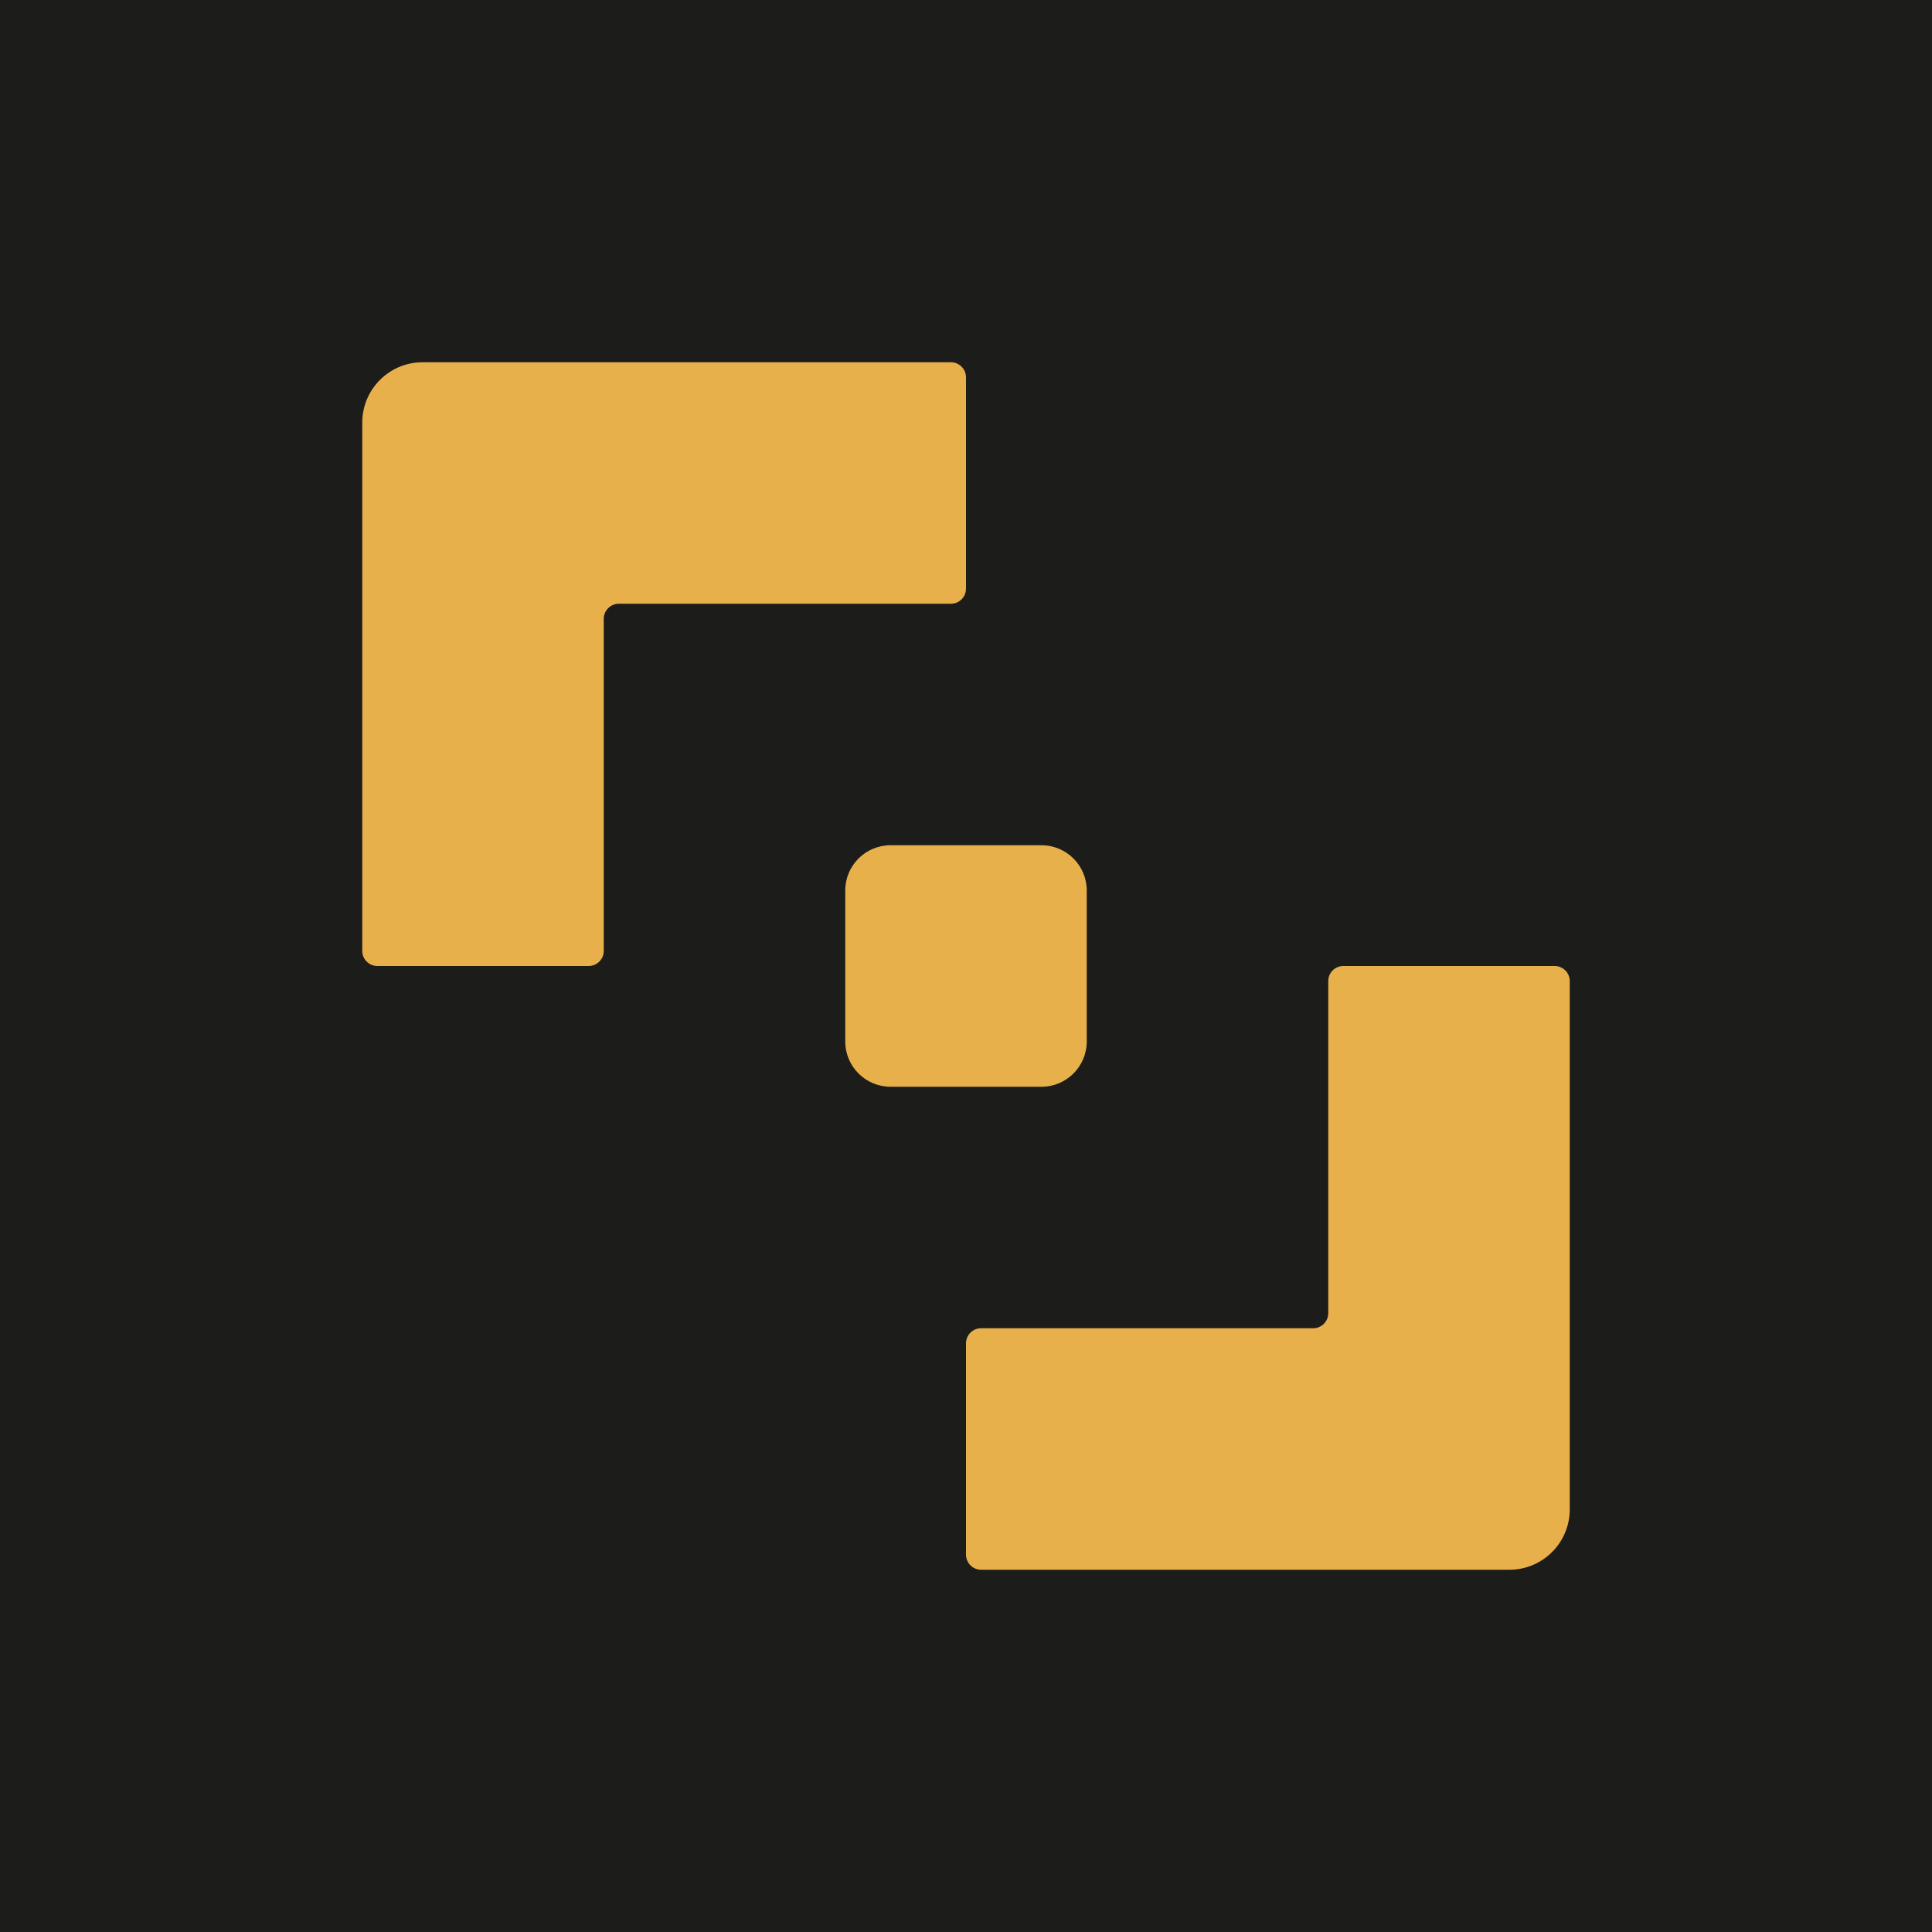
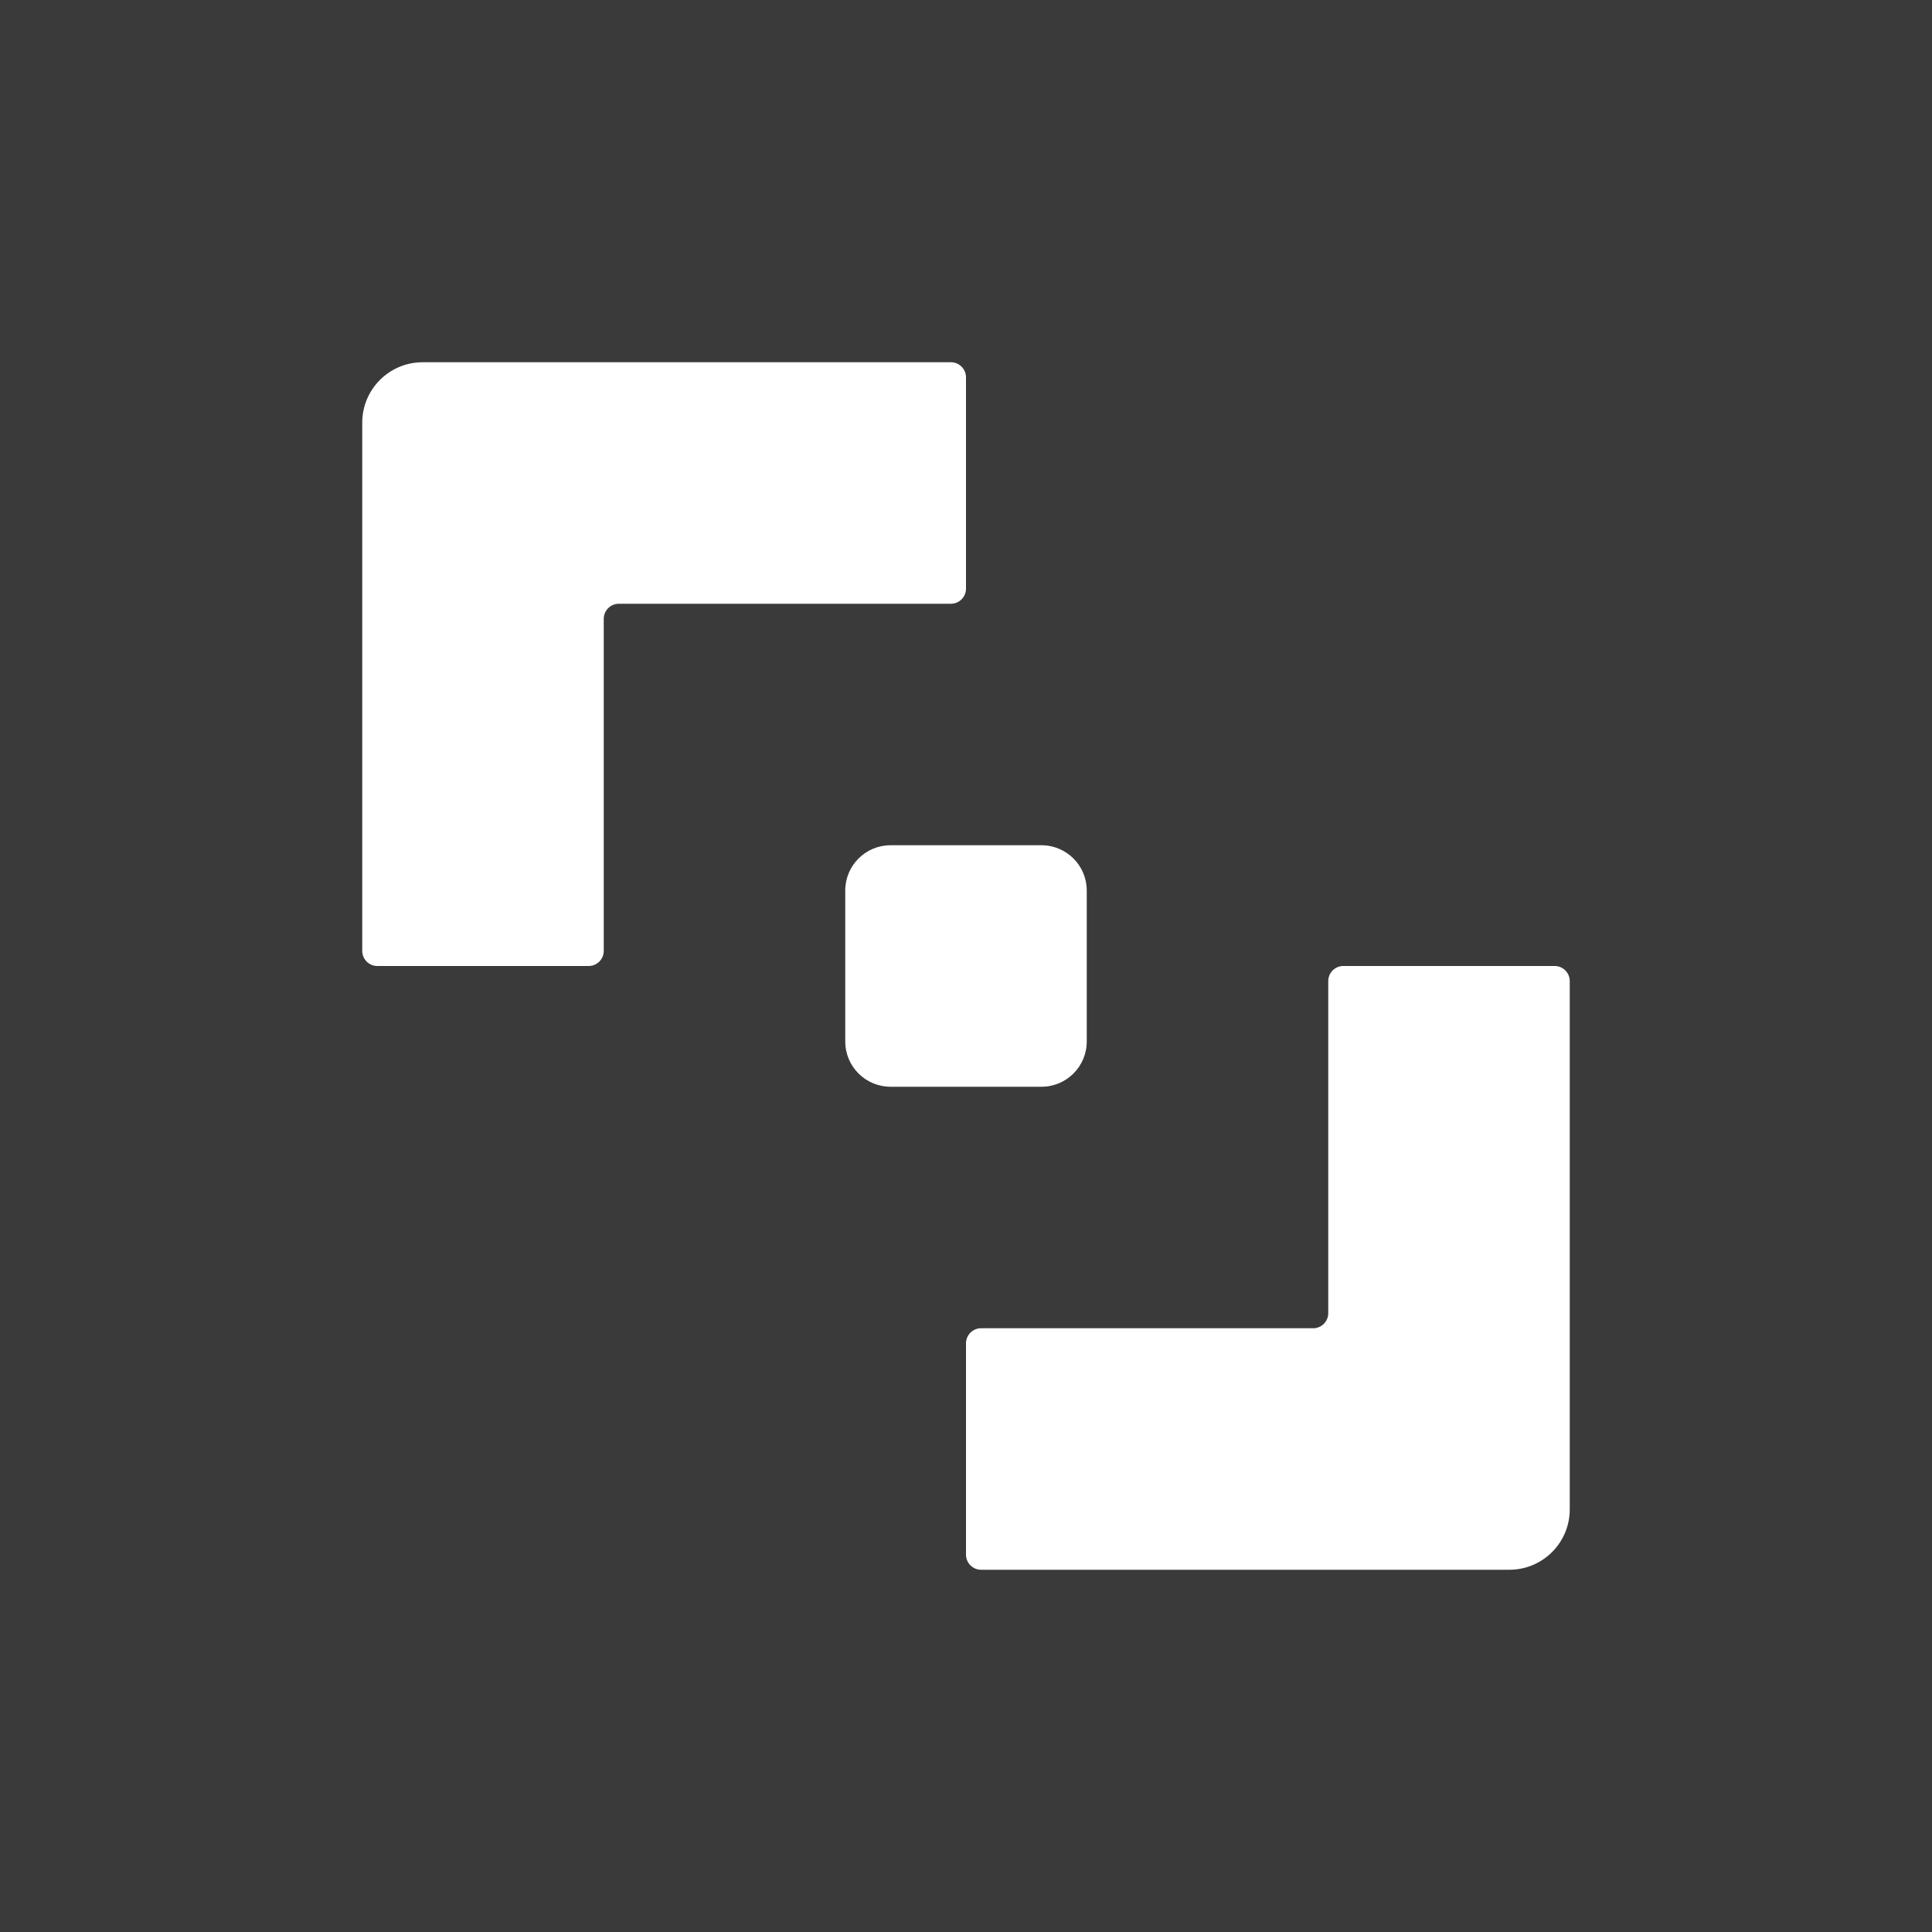
<svg xmlns="http://www.w3.org/2000/svg" viewBox="0 0 64 64">
-   <rect width="64" height="64" fill="#1C1C1A" />
-   <path fill="#E8B04B" d="M12 14A2 2 0 0 1 14 12L31.5 12A0.5 0.5 0 0 1 32 12.5L32 19.5A0.5 0.5 0 0 1 31.5 20L20.5 20A0.5 0.5 0 0 0 20 20.5L20 31.5A0.5 0.5 0 0 1 19.5 32L12.5 32A0.5 0.5 0 0 1 12 31.5ZM52 50A2 2 0 0 1 50 52L32.5 52A0.5 0.5 0 0 1 32 51.5L32 44.5A0.5 0.5 0 0 1 32.5 44L43.5 44A0.5 0.5 0 0 0 44 43.5L44 32.5A0.5 0.5 0 0 1 44.5 32L51.5 32A0.5 0.5 0 0 1 52 32.5ZM28 29.5A1.5 1.5 0 0 1 29.5 28L34.5 28A1.5 1.5 0 0 1 36 29.5L36 34.5A1.5 1.5 0 0 1 34.5 36L29.5 36A1.5 1.5 0 0 1 28 34.5Z" />
+   <rect width="64" height="64" fill="#3A3A3A" />
+   <path fill="#FFFFFF" d="M12 14A2 2 0 0 1 14 12L31.5 12A0.5 0.5 0 0 1 32 12.5L32 19.5A0.5 0.5 0 0 1 31.5 20L20.5 20A0.5 0.5 0 0 0 20 20.5L20 31.5A0.5 0.5 0 0 1 19.5 32L12.5 32A0.5 0.5 0 0 1 12 31.5ZM52 50A2 2 0 0 1 50 52L32.5 52A0.5 0.5 0 0 1 32 51.5L32 44.5A0.5 0.5 0 0 1 32.5 44L43.5 44A0.5 0.5 0 0 0 44 43.5L44 32.5A0.5 0.5 0 0 1 44.5 32L51.5 32A0.5 0.5 0 0 1 52 32.5ZM28 29.5A1.5 1.5 0 0 1 29.5 28L34.5 28A1.5 1.5 0 0 1 36 29.5L36 34.5A1.5 1.5 0 0 1 34.5 36L29.5 36A1.5 1.5 0 0 1 28 34.5Z" />
</svg>
